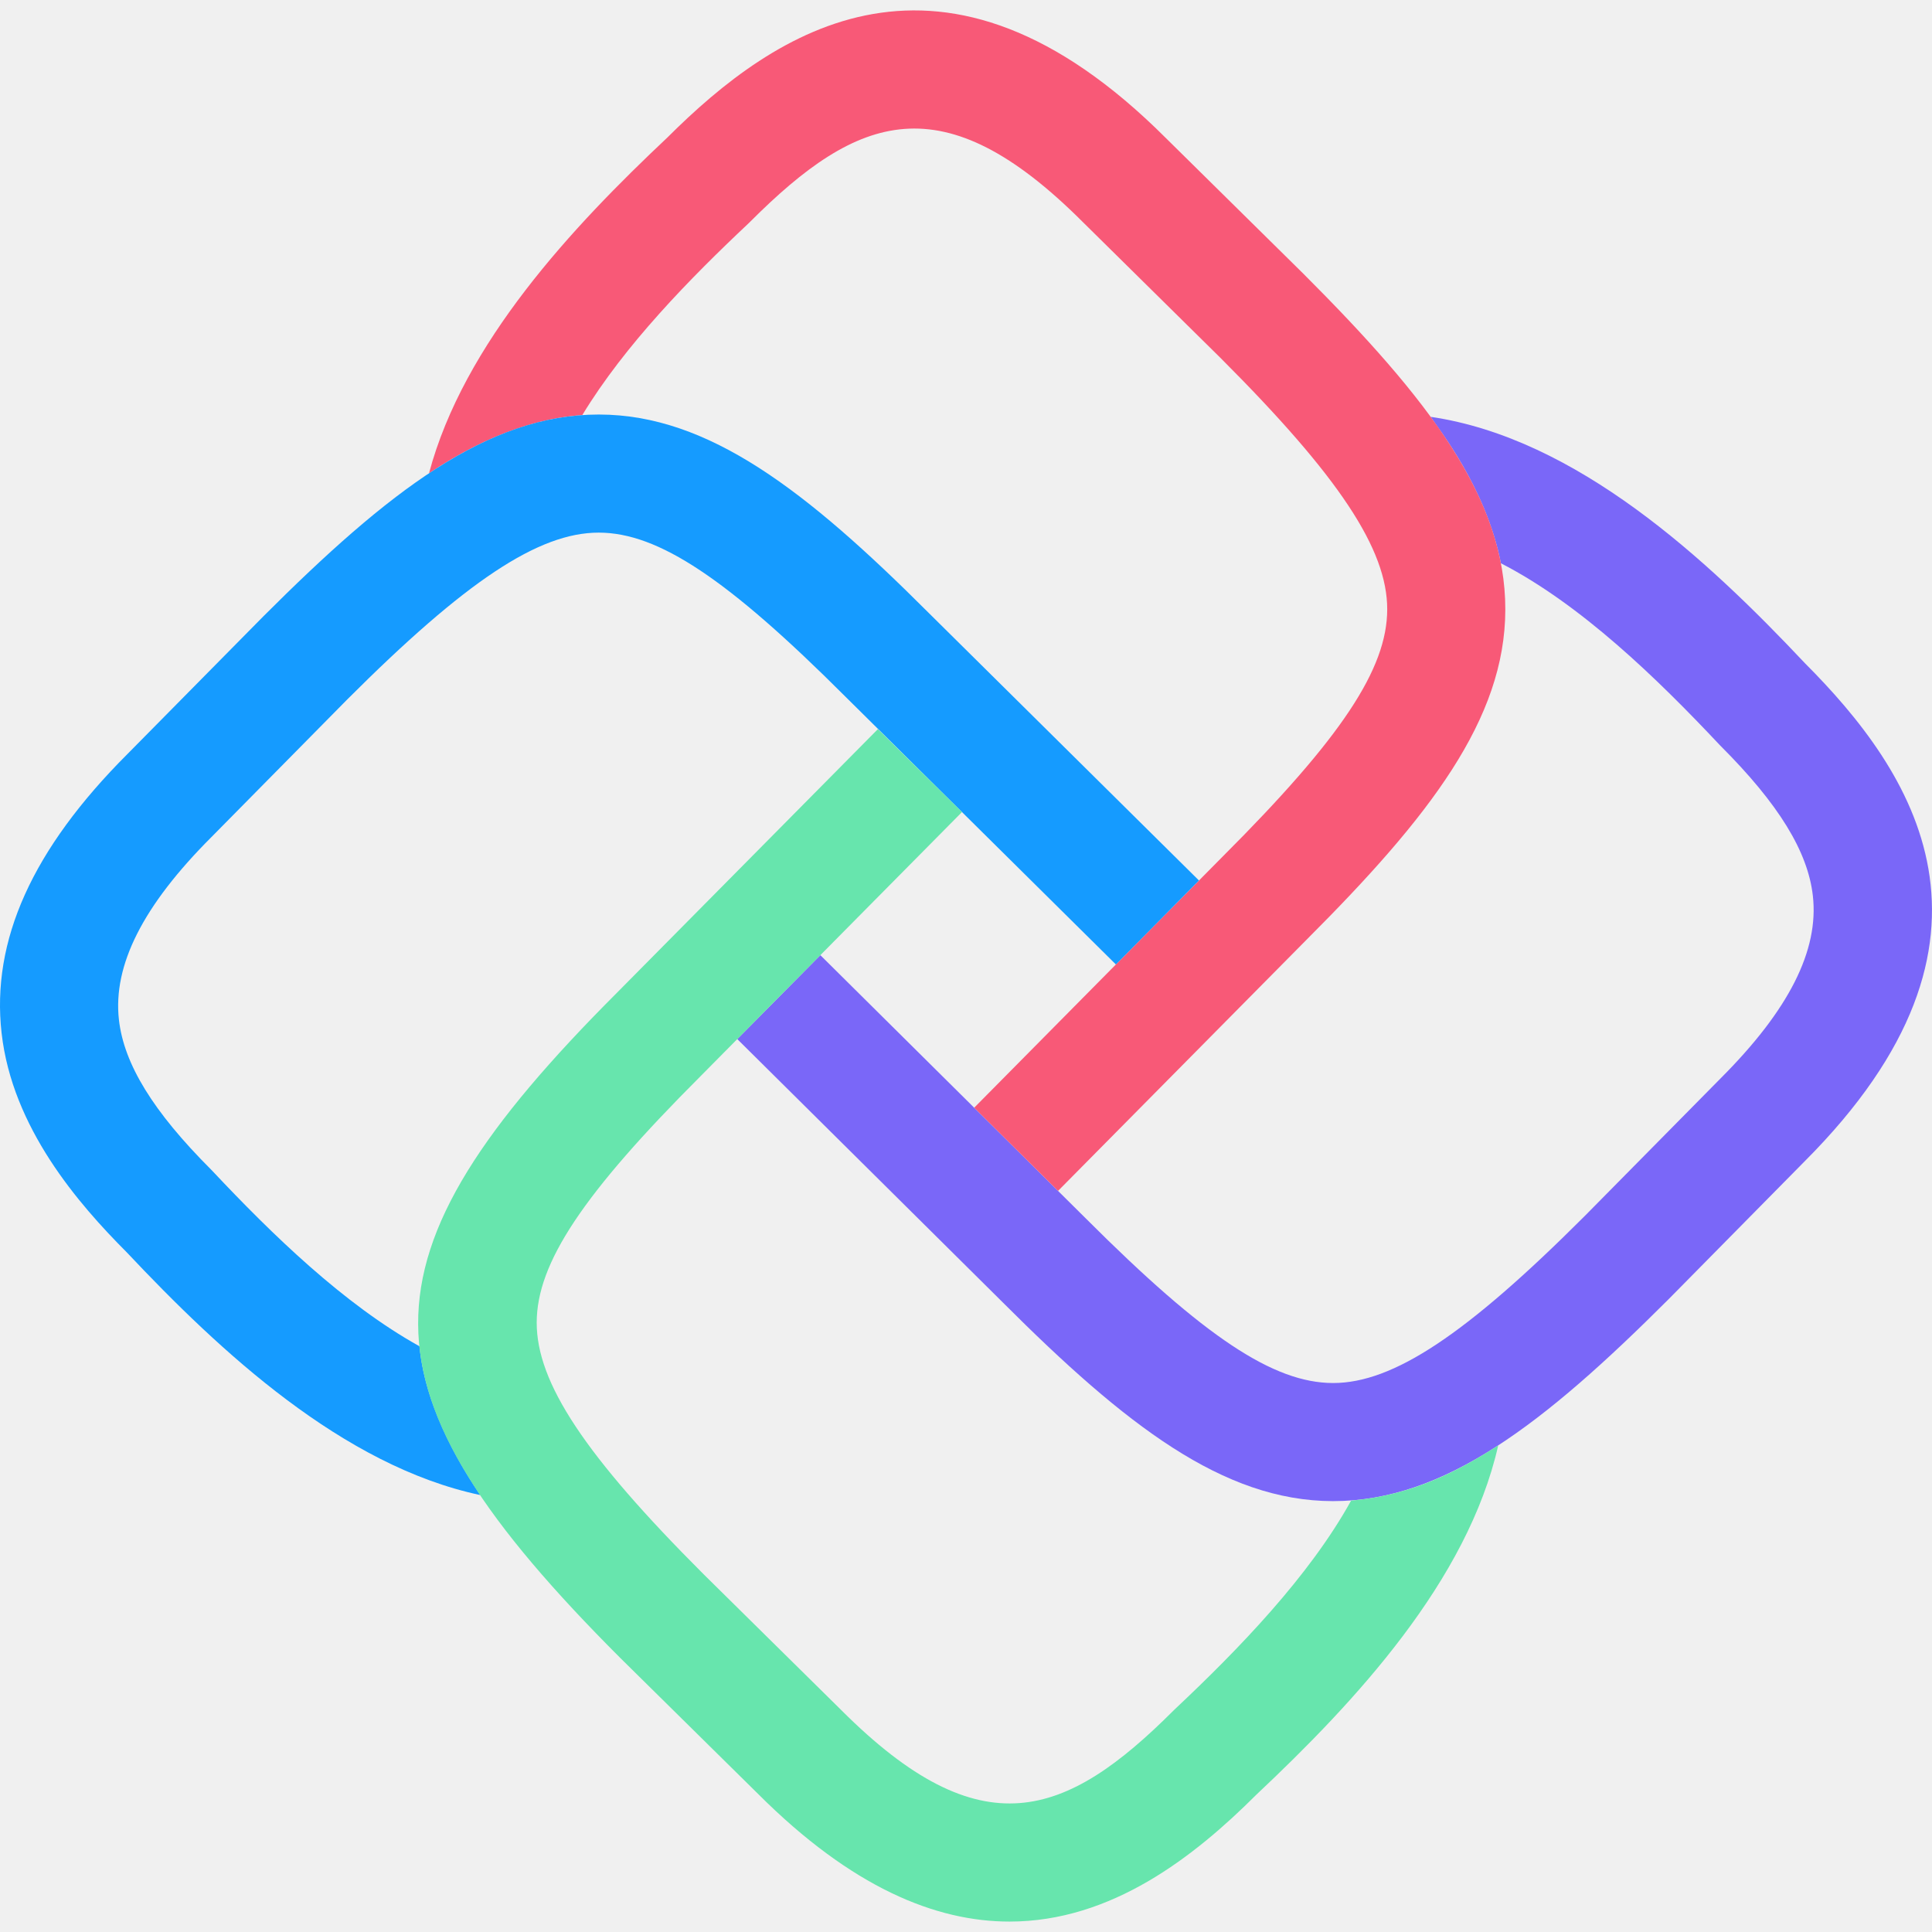
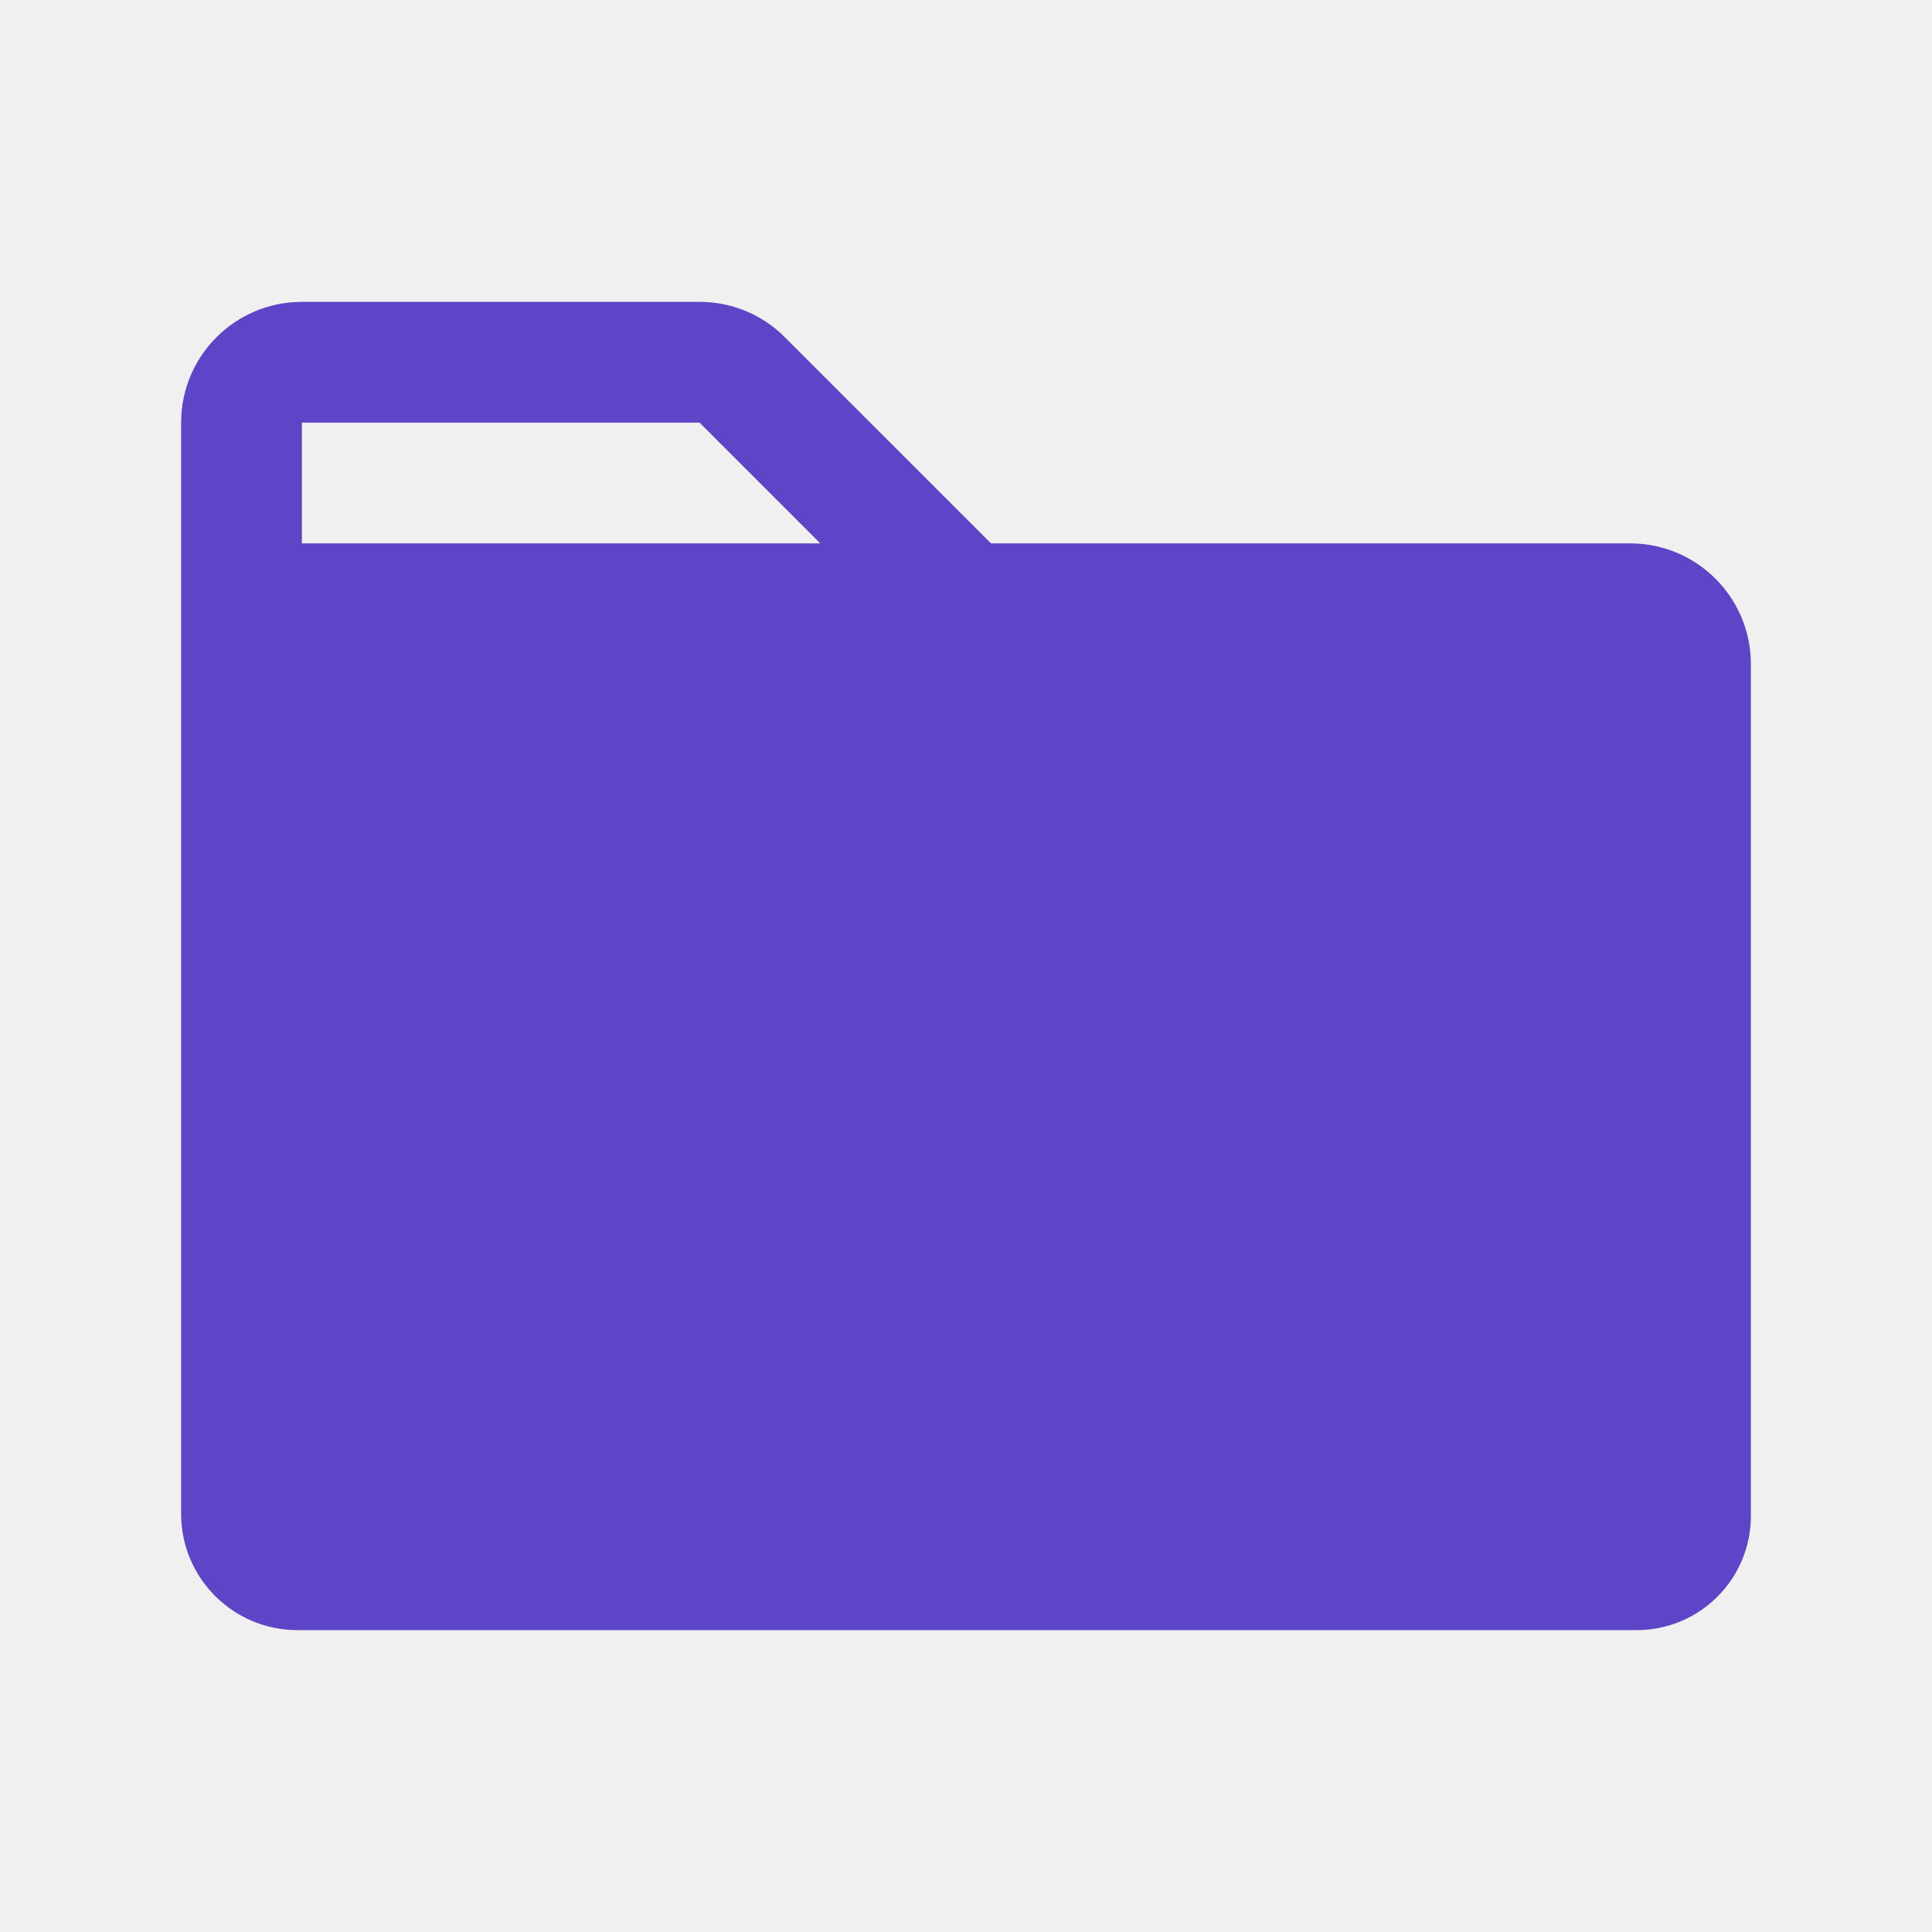
- <svg xmlns="http://www.w3.org/2000/svg" xmlns:xlink="http://www.w3.org/1999/xlink" width="450" height="450" viewBox="0 0 50.37 49.827" version="1.1" id="svg151">
-   <defs id="defs105">
-     <path id="aj28a0fd1a" d="M 1.738,0.156 3.927,2.323 2.347,3.919 0.101,1.81 Z" />
-     <path id="fdje57jgic" d="M 2.201,0.066 3.855,1.703 1.69,3.894 0.093,2.311 Z" />
-     <path id="6bg72xwlze" d="M 2.398,0.044 3.994,1.624 1.886,3.869 0.232,2.232 Z" />
-     <path id="eaqjnja8wg" d="M 1.736,0.023 3.981,2.132 2.344,3.786 0.156,1.619 Z" />
-   </defs>
-   <g fill="none" fill-rule="evenodd" id="g149" transform="translate(-2.9304427e-4,-1.6465461e-4)">
-     <g id="g147">
-       <g id="g145">
-         <path fill="#7a67f8" d="M 34.758,38.865 H 34.746 C 31.892,38.86 29.342,36.882 26.152,33.692 l -6.93,-6.873 2.166,-2.188 6.937,6.88 c 3.075,3.074 4.876,4.272 6.427,4.275 h 0.005 c 1.567,0 3.467,-1.262 6.558,-4.353 l 3.541,-3.587 c 1.784,-1.784 2.57,-3.34 2.408,-4.762 -0.13,-1.156 -0.894,-2.397 -2.401,-3.904 L 44.83,19.146 C 43.202,17.414 41.211,15.483 39.131,14.414 38.745,12.437 37.48,10.881 37.3,10.596 c 3.803,0.559 7.197,3.703 9.758,6.424 2.788,2.794 5.803,7.176 -0.018,12.996 l -3.54,3.588 c -3.251,3.25 -5.844,5.261 -8.742,5.261" id="path107" />
-         <path fill="#f85977" d="m 25.399,28.608 6.492,-6.562 c 3.076,-3.076 4.274,-4.877 4.276,-6.428 0.004,-1.567 -1.257,-3.469 -4.352,-6.563 L 28.228,5.515 C 24.58,1.867 22.369,2.699 19.561,5.507 L 19.528,5.54 c -1.54,1.448 -3.237,3.182 -4.346,5.01 -1.031,0.073 -2.361,0.424 -3.997,1.518 0.906,-3.397 3.737,-6.422 6.216,-8.755 2.794,-2.789 7.177,-5.804 12.997,0.017 l 3.588,3.54 c 3.255,3.256 5.266,5.851 5.26,8.754 -0.005,2.854 -1.982,5.404 -5.172,8.594 l -6.489,6.559 z" id="path109" />
-         <path fill="#159bff" d="M 12.522,38.707 C 8.939,37.946 5.746,34.972 3.308,32.382 2.035,31.106 0.321,29.13 0.042,26.663 c -0.274,-2.414 0.8,-4.795 3.283,-7.278 l 3.542,-3.588 c 3.25,-3.25 5.843,-5.261 8.74,-5.261 h 0.013 c 2.854,0.005 5.404,1.983 8.593,5.172 l 7.046,6.976 -2.165,2.19 -7.053,-6.983 c -3.076,-3.076 -4.876,-4.273 -6.427,-4.276 h -0.006 c -1.566,0 -3.466,1.261 -6.557,4.352 L 5.51,21.555 c -1.784,1.784 -2.57,3.34 -2.409,4.762 0.131,1.156 0.894,2.396 2.402,3.904 l 0.033,0.034 c 1.55,1.649 3.43,3.479 5.401,4.573 0.168,1.739 1.2,3.297 1.585,3.88" id="path111" />
-         <path fill="#67e5ad" d="m 26.32,49.827 c -1.925,0 -4.114,-0.886 -6.557,-3.33 l -3.588,-3.54 C 9.167,35.949 9.151,32.546 16.086,25.61 l 6.802,-6.872 2.193,2.162 -6.812,6.882 c -3.076,3.076 -4.273,4.877 -4.276,6.427 -0.003,1.568 1.258,3.47 4.352,6.563 l 3.588,3.541 c 3.646,3.647 5.858,2.816 8.666,0.008 l 0.034,-0.033 c 1.654,-1.555 3.5,-3.46 4.593,-5.437 1.661,-0.14 2.9,-0.841 3.835,-1.438 -0.8,3.537 -3.738,6.69 -6.302,9.102 -1.62,1.618 -3.777,3.312 -6.439,3.312" id="path113" />
-         <g transform="translate(21.154,18.577)" id="g120">
-           <mask id="8jptpqrneb" fill="#ffffff">
-             <use xlink:href="#aj28a0fd1a" id="use115" />
-           </mask>
-           <path d="M 0.101,1.81 1.738,0.156 3.927,2.323 2.347,3.919 Z" mask="url(#8jptpqrneb)" id="path118" />
-         </g>
-         <g transform="translate(27.404,20.981)" id="g127">
-           <mask id="b2iljpfwbd" fill="#ffffff">
-             <use xlink:href="#fdje57jgic" id="use122" />
-           </mask>
-           <path d="M 2.201,0.066 3.855,1.703 1.69,3.894 0.093,2.311 Z" mask="url(#b2iljpfwbd)" id="path125" />
-         </g>
-         <g transform="translate(18.99,24.587)" id="g134">
-           <mask id="gj70tyfpnf" fill="#ffffff">
-             <use xlink:href="#6bg72xwlze" id="use129" />
-           </mask>
-           <path d="M 1.886,3.869 0.232,2.232 2.398,0.044 3.994,1.624 Z" mask="url(#gj70tyfpnf)" id="path132" />
-         </g>
-         <g transform="translate(25.24,26.99)" id="g141">
-           <mask id="z7vhvduckh" fill="#ffffff">
-             <use xlink:href="#eaqjnja8wg" id="use136" />
-           </mask>
-           <path d="M 3.981,2.132 2.344,3.786 0.156,1.619 1.736,0.023 Z" mask="url(#z7vhvduckh)" id="path139" />
-         </g>
-       </g>
-     </g>
-   </g>
+ <svg xmlns="http://www.w3.org/2000/svg" width="456" height="456" viewBox="0 0 256 256">
+   <path fill="#5E44C7" d="M216,72H131.31L104,44.69A15.88,15.88,0,0,0,92.69,40H40A16,16,0,0,0,24,56V200.62A15.41,15.41,0,0,0,39.39,216h177.5A15.13,15.13,0,0,0,232,200.89V88A16,16,0,0,0,216,72ZM40,56H92.69l16,16H40Z" />
</svg>
